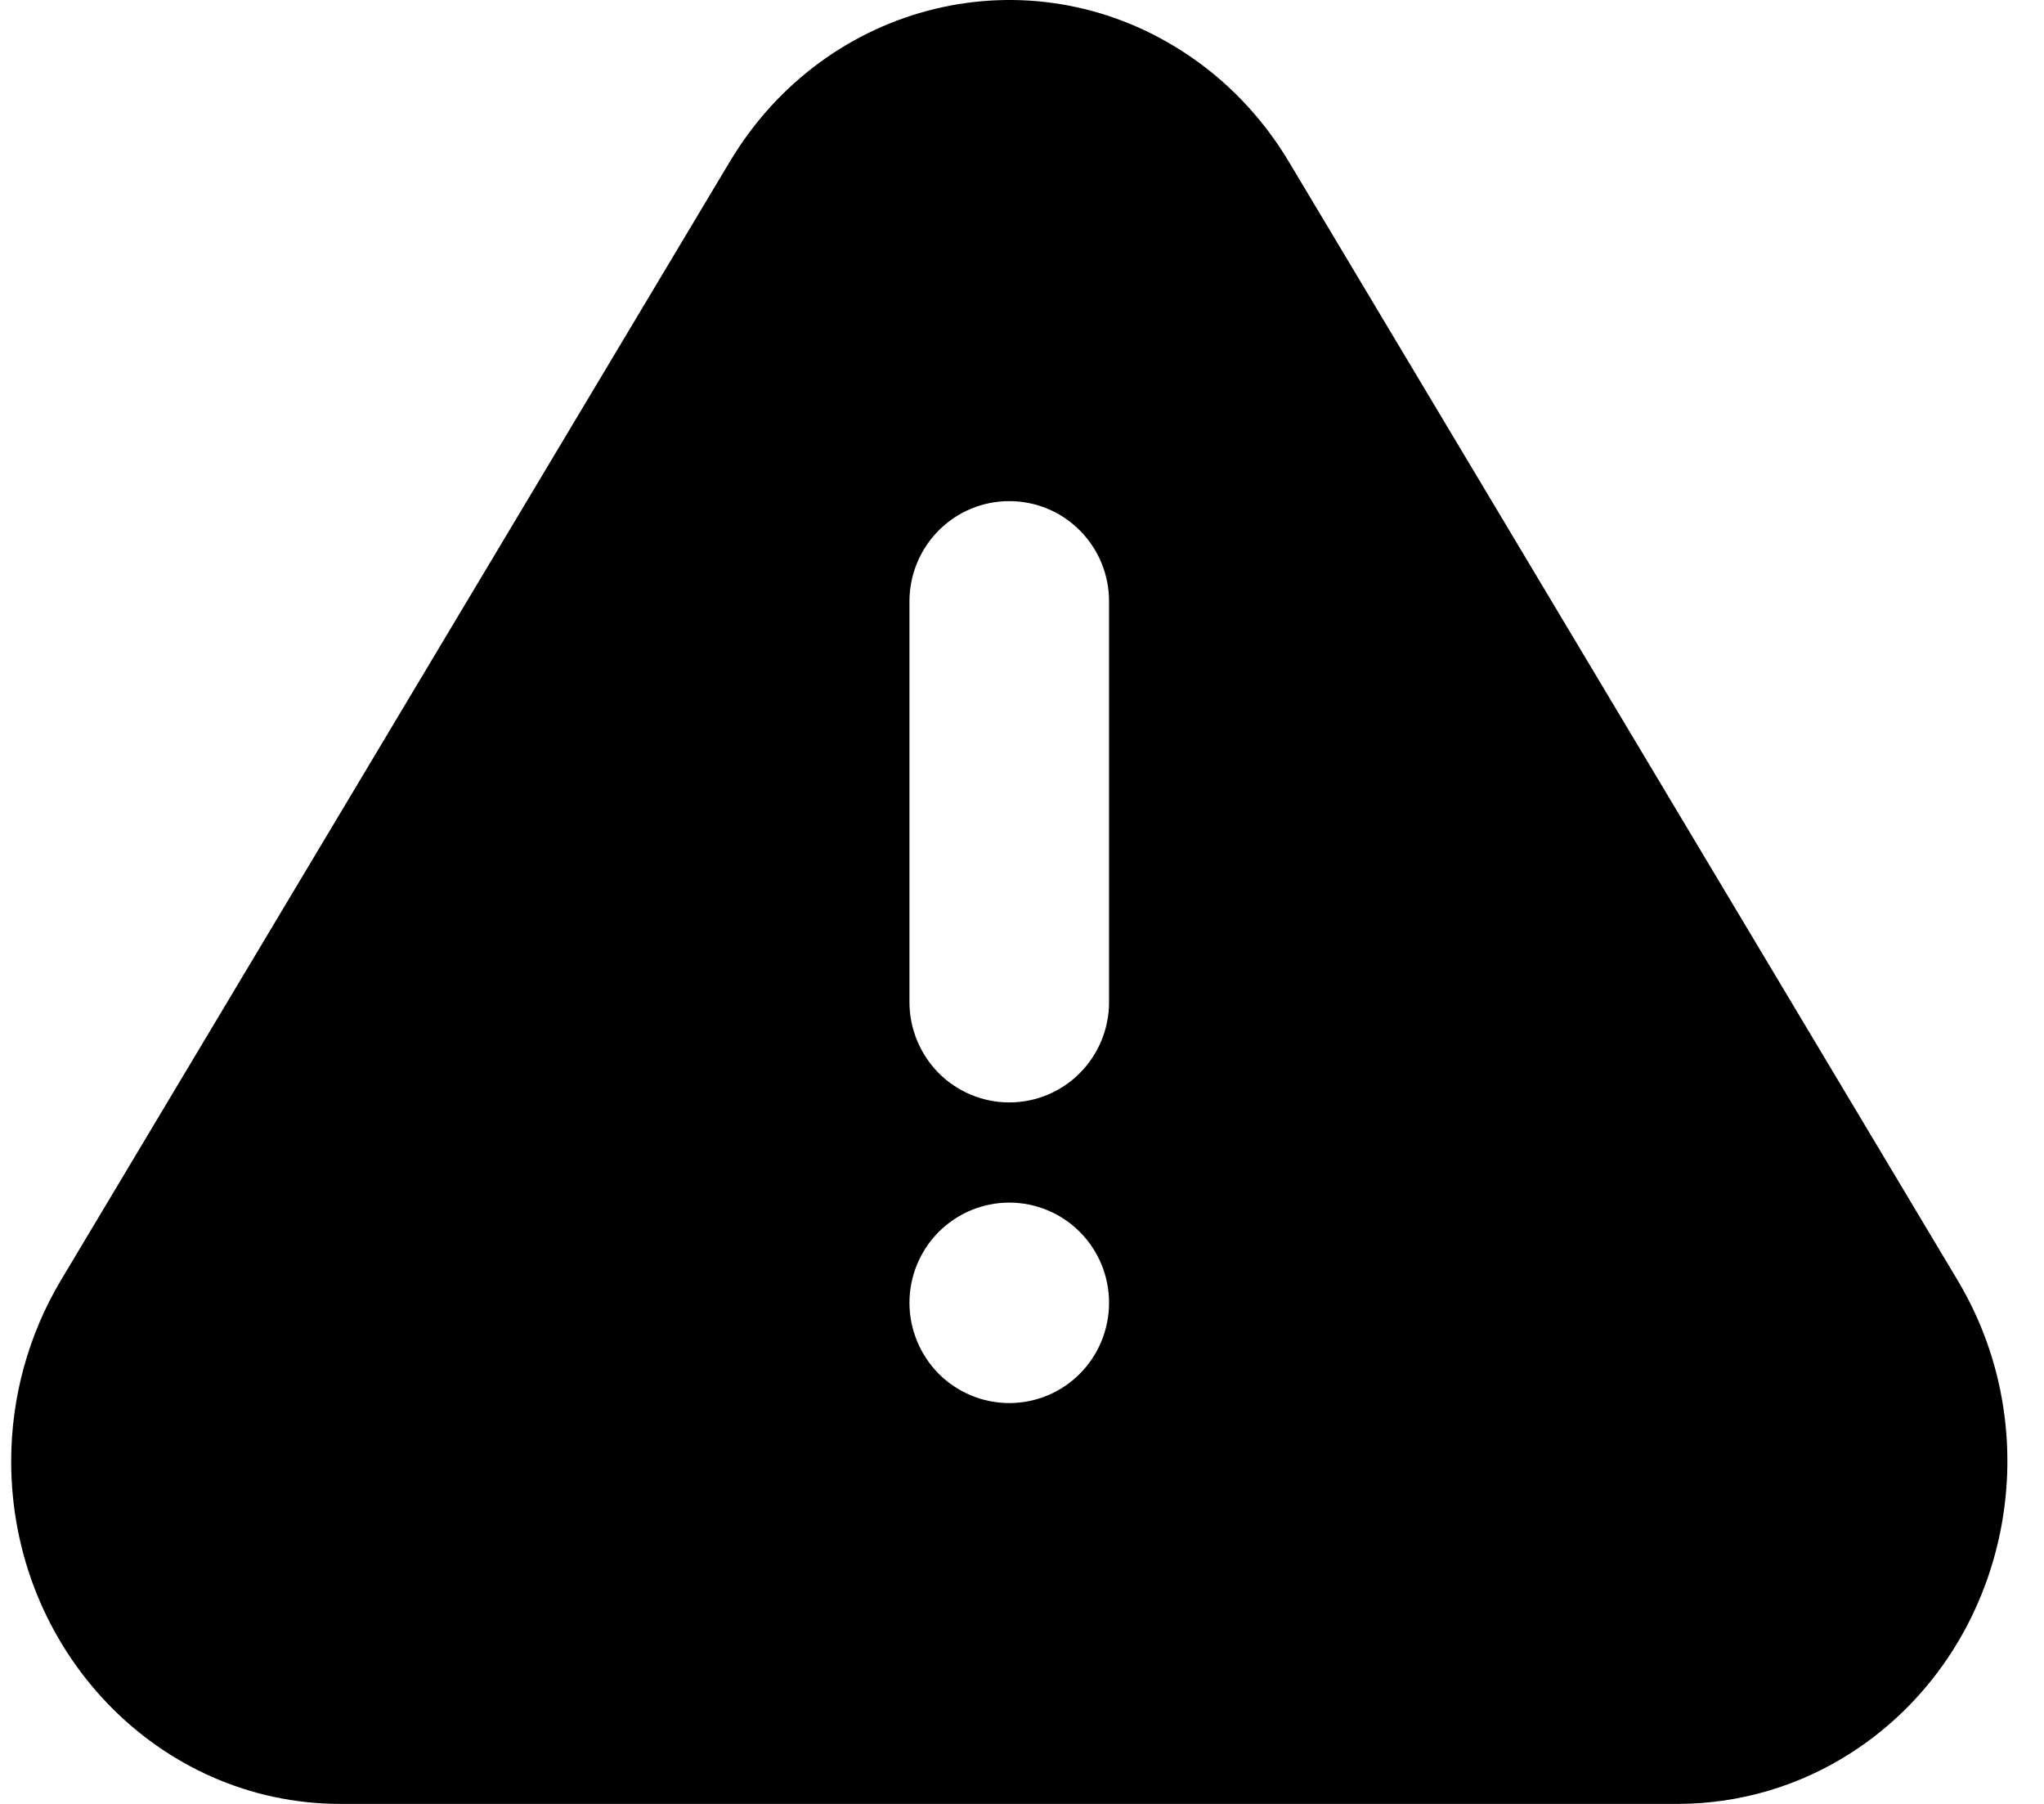
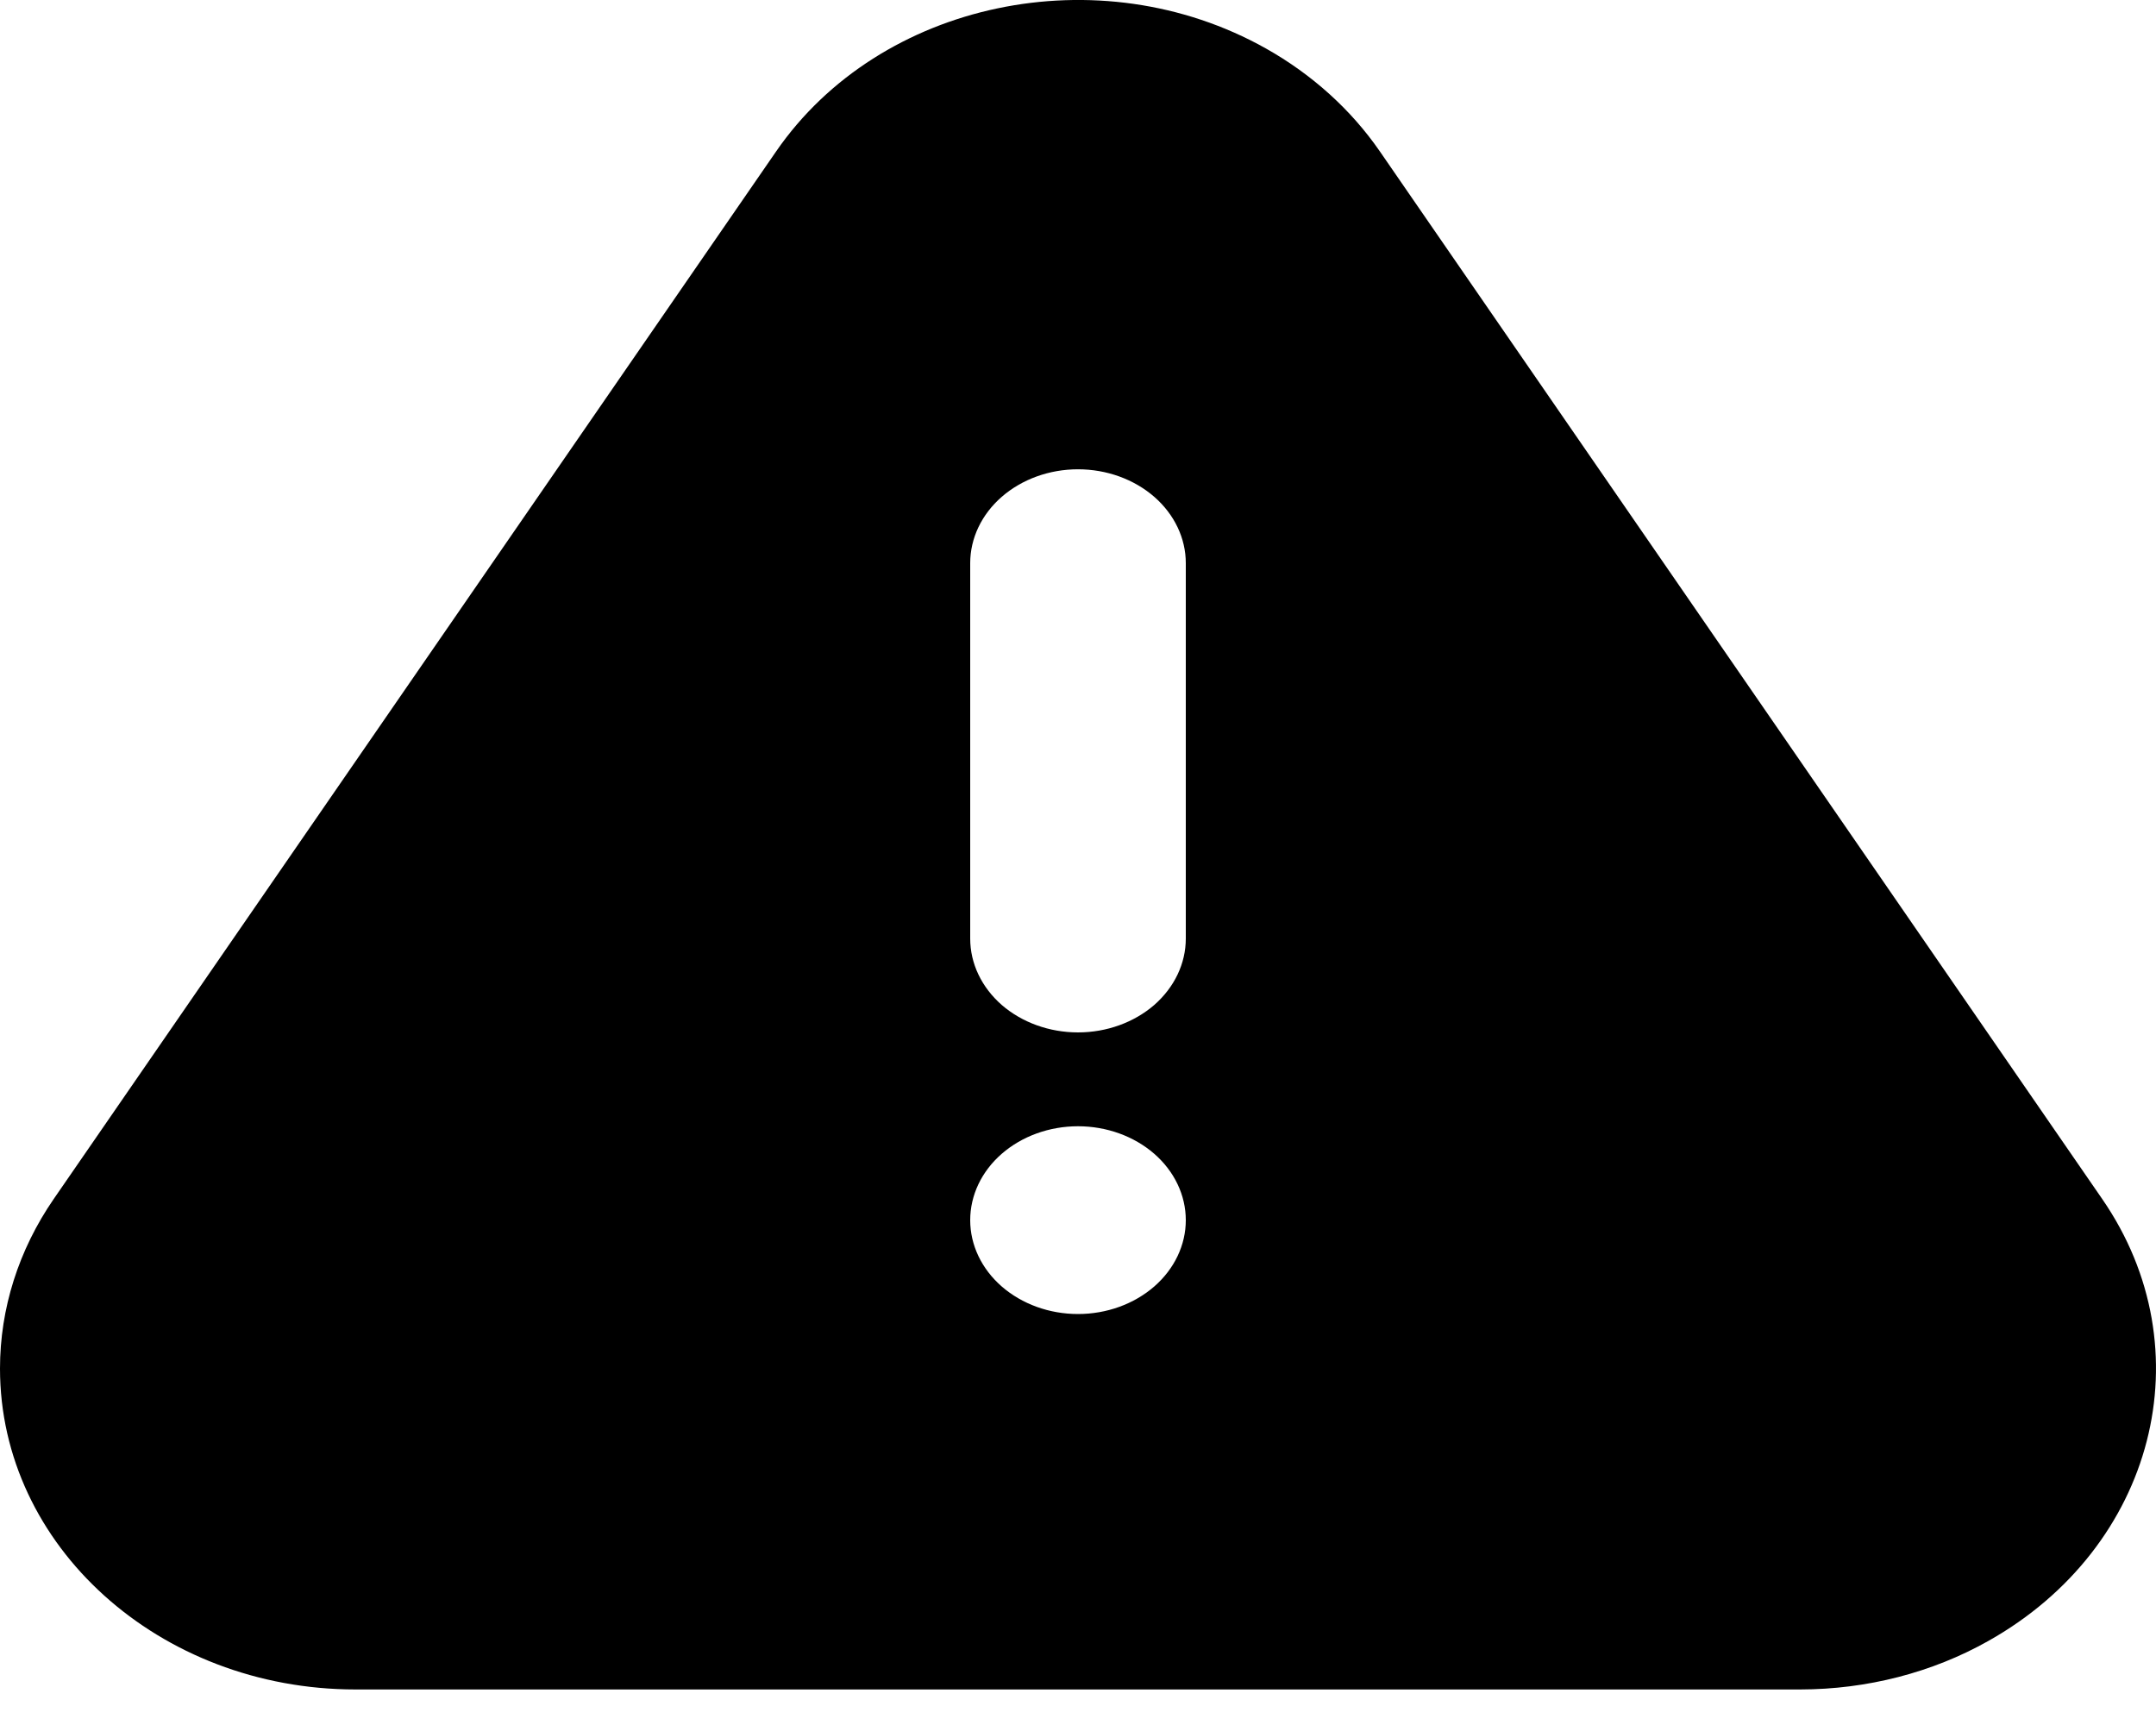
- <svg xmlns="http://www.w3.org/2000/svg" width="17" height="15" viewBox="0 0 17 15" fill="none">
-   <path d="M10.719 1.344L16.281 10.645C17.081 11.981 16.688 13.738 15.404 14.57C14.973 14.85 14.47 14.999 13.957 15H2.831C1.319 15 0.093 13.725 0.093 12.151C0.093 11.618 0.237 11.098 0.507 10.645L6.07 1.344C6.869 0.008 8.557 -0.401 9.841 0.431C10.197 0.661 10.497 0.973 10.719 1.344ZM8.394 11.667C8.615 11.667 8.826 11.579 8.981 11.423C9.137 11.266 9.224 11.054 9.224 10.833C9.224 10.612 9.137 10.4 8.981 10.244C8.826 10.088 8.615 10 8.394 10C8.174 10 7.963 10.088 7.807 10.244C7.652 10.4 7.564 10.612 7.564 10.833C7.564 11.054 7.652 11.266 7.807 11.423C7.963 11.579 8.174 11.667 8.394 11.667ZM8.394 4.167C8.174 4.167 7.963 4.254 7.807 4.411C7.652 4.567 7.564 4.779 7.564 5V8.333C7.564 8.554 7.652 8.766 7.807 8.923C7.963 9.079 8.174 9.167 8.394 9.167C8.615 9.167 8.826 9.079 8.981 8.923C9.137 8.766 9.224 8.554 9.224 8.333V5C9.224 4.779 9.137 4.567 8.981 4.411C8.826 4.254 8.615 4.167 8.394 4.167Z" fill="black" />
+ <svg xmlns="http://www.w3.org/2000/svg" width="25" height="20" viewBox="0 0 25 20" fill="none">
+   <path d="M16 1.755L24.376 13.901C25.58 15.645 24.989 17.94 23.055 19.026C22.406 19.392 21.649 19.587 20.876 19.588H4.123C1.846 19.588 0 17.923 0 15.867C0 15.172 0.216 14.492 0.623 13.901L9 1.755C10.203 0.011 12.745 -0.524 14.679 0.562C15.214 0.863 15.666 1.271 16 1.755ZM12.5 15.235C12.832 15.235 13.149 15.12 13.384 14.916C13.618 14.712 13.75 14.435 13.75 14.147C13.75 13.858 13.618 13.581 13.384 13.377C13.149 13.173 12.832 13.058 12.5 13.058C12.168 13.058 11.851 13.173 11.616 13.377C11.382 13.581 11.25 13.858 11.25 14.147C11.25 14.435 11.382 14.712 11.616 14.916C11.851 15.12 12.168 15.235 12.5 15.235ZM12.5 5.441C12.168 5.441 11.851 5.556 11.616 5.76C11.382 5.964 11.25 6.241 11.25 6.529V10.882C11.25 11.171 11.382 11.447 11.616 11.652C11.851 11.855 12.168 11.97 12.5 11.97C12.832 11.97 13.149 11.855 13.384 11.652C13.618 11.447 13.75 11.171 13.75 10.882V6.529C13.75 6.241 13.618 5.964 13.384 5.76C13.149 5.556 12.832 5.441 12.5 5.441Z" fill="black" />
</svg>
